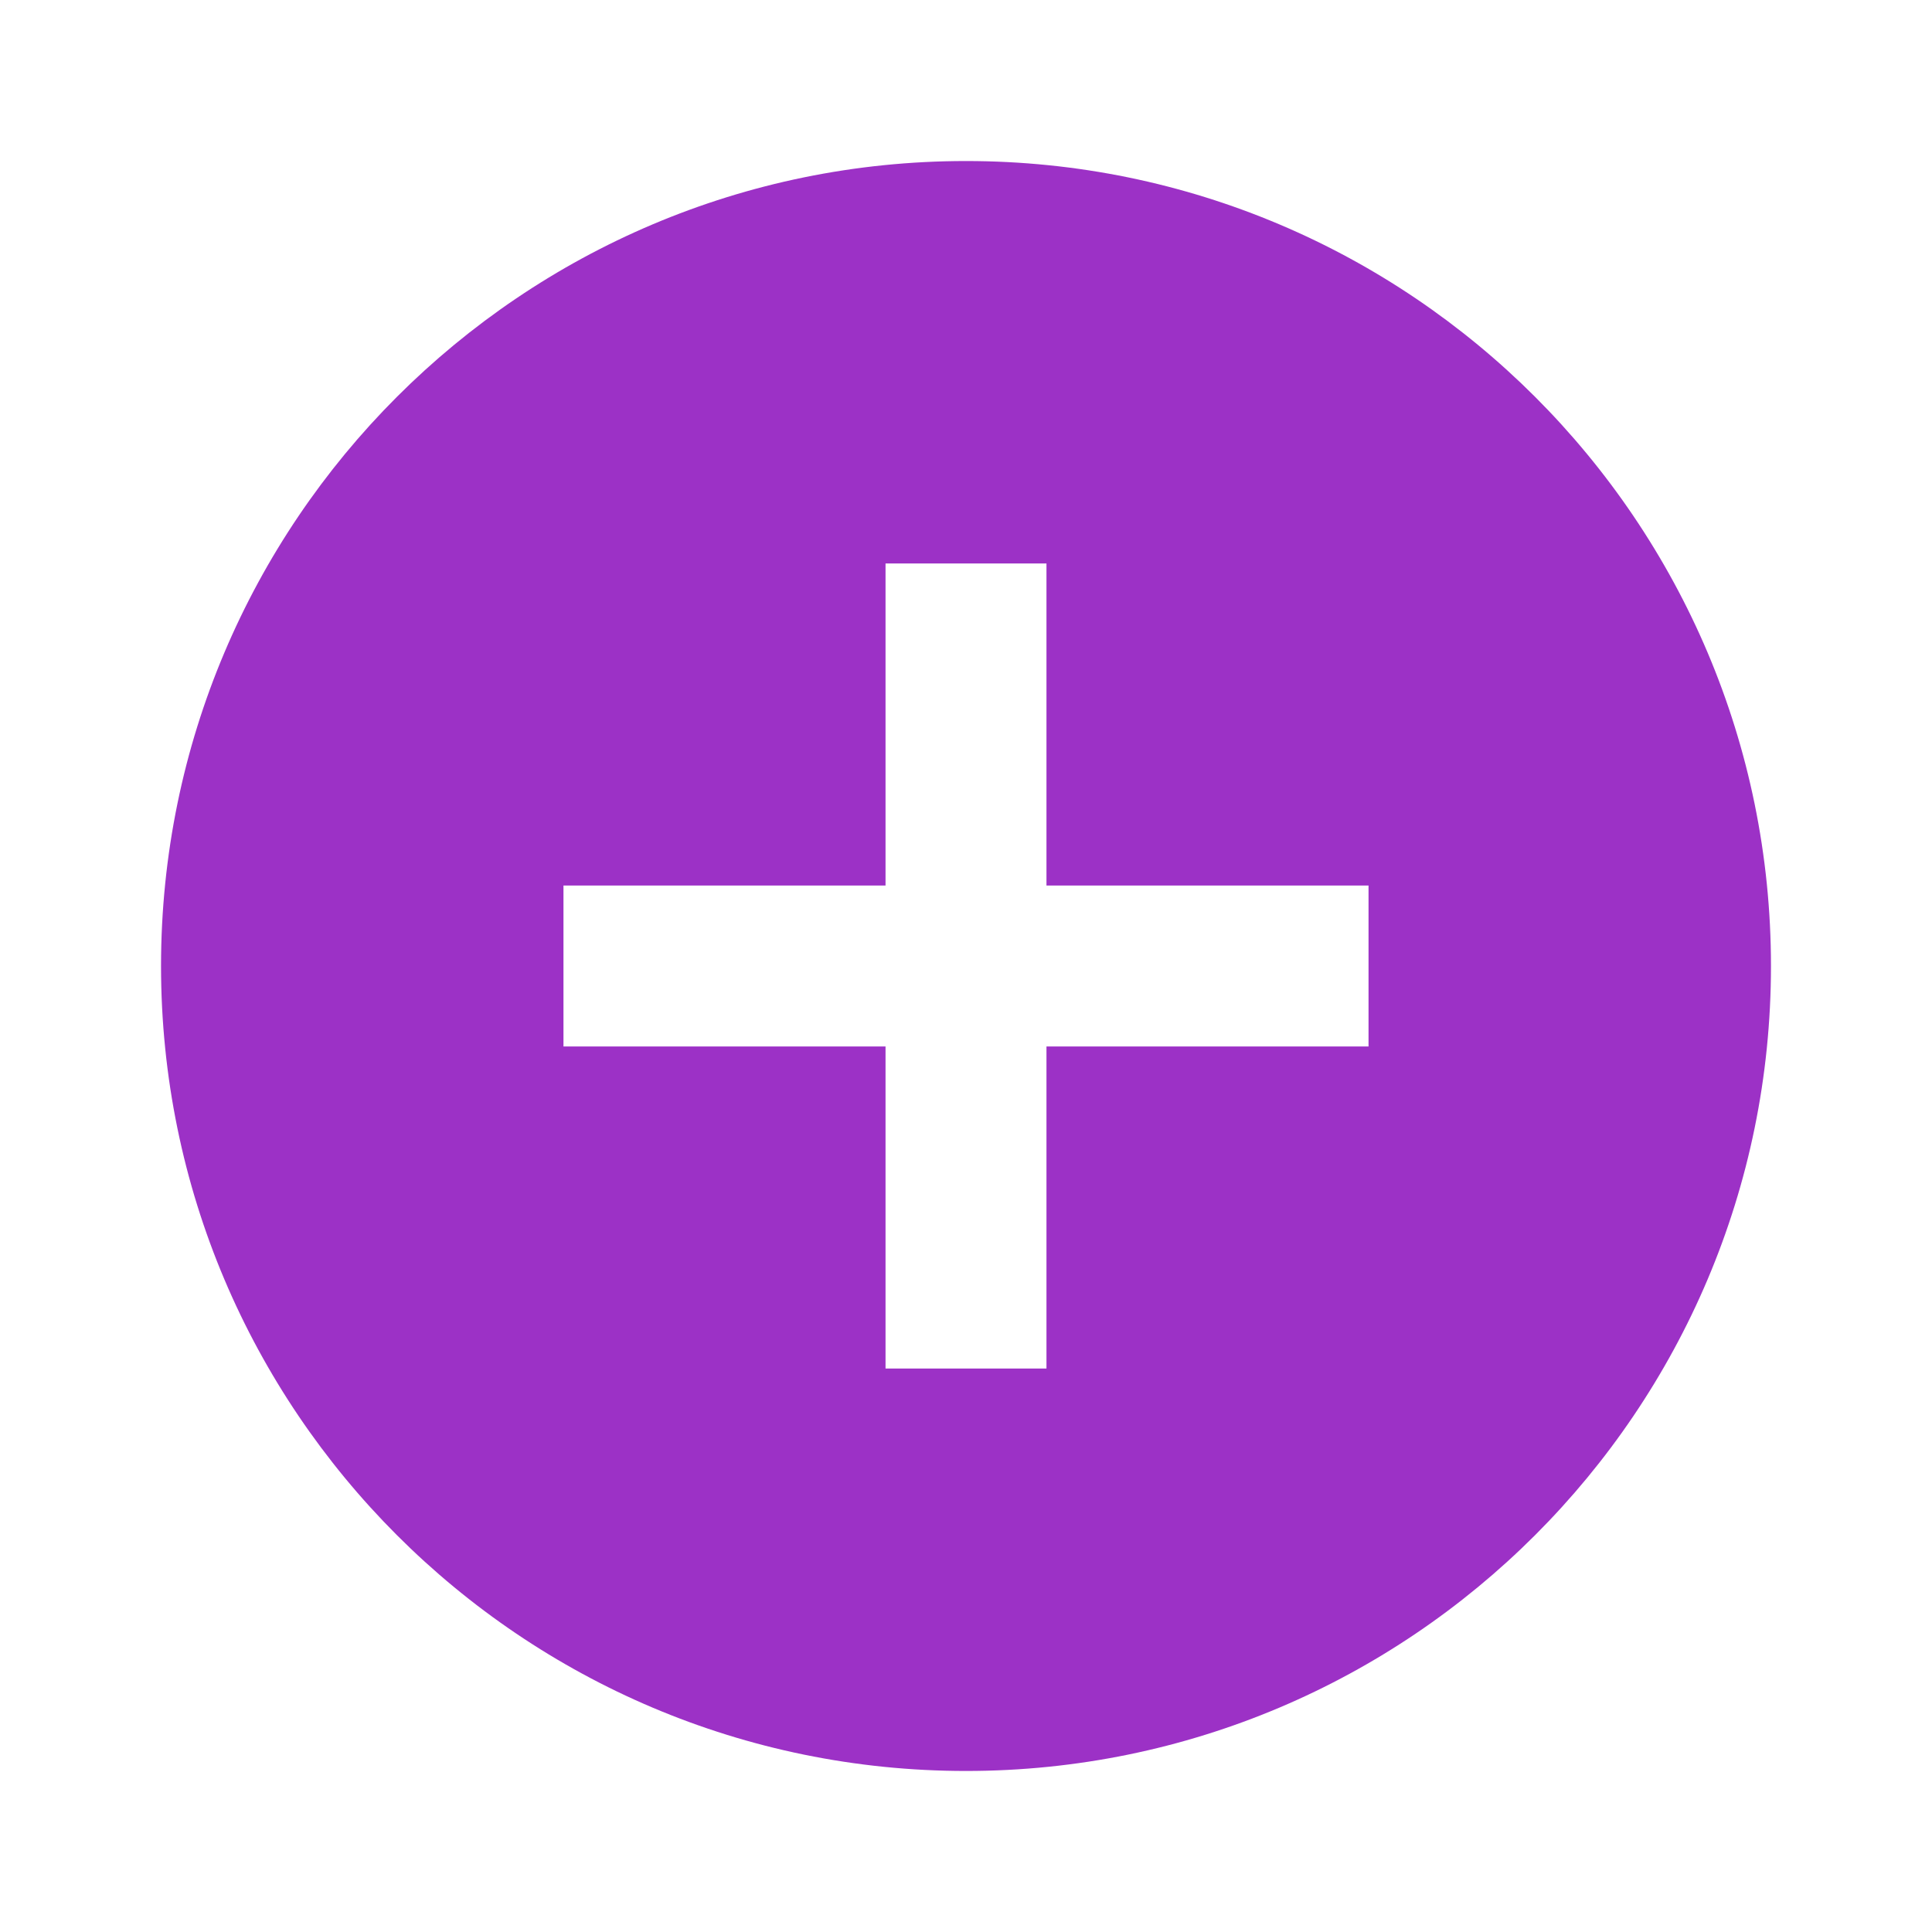
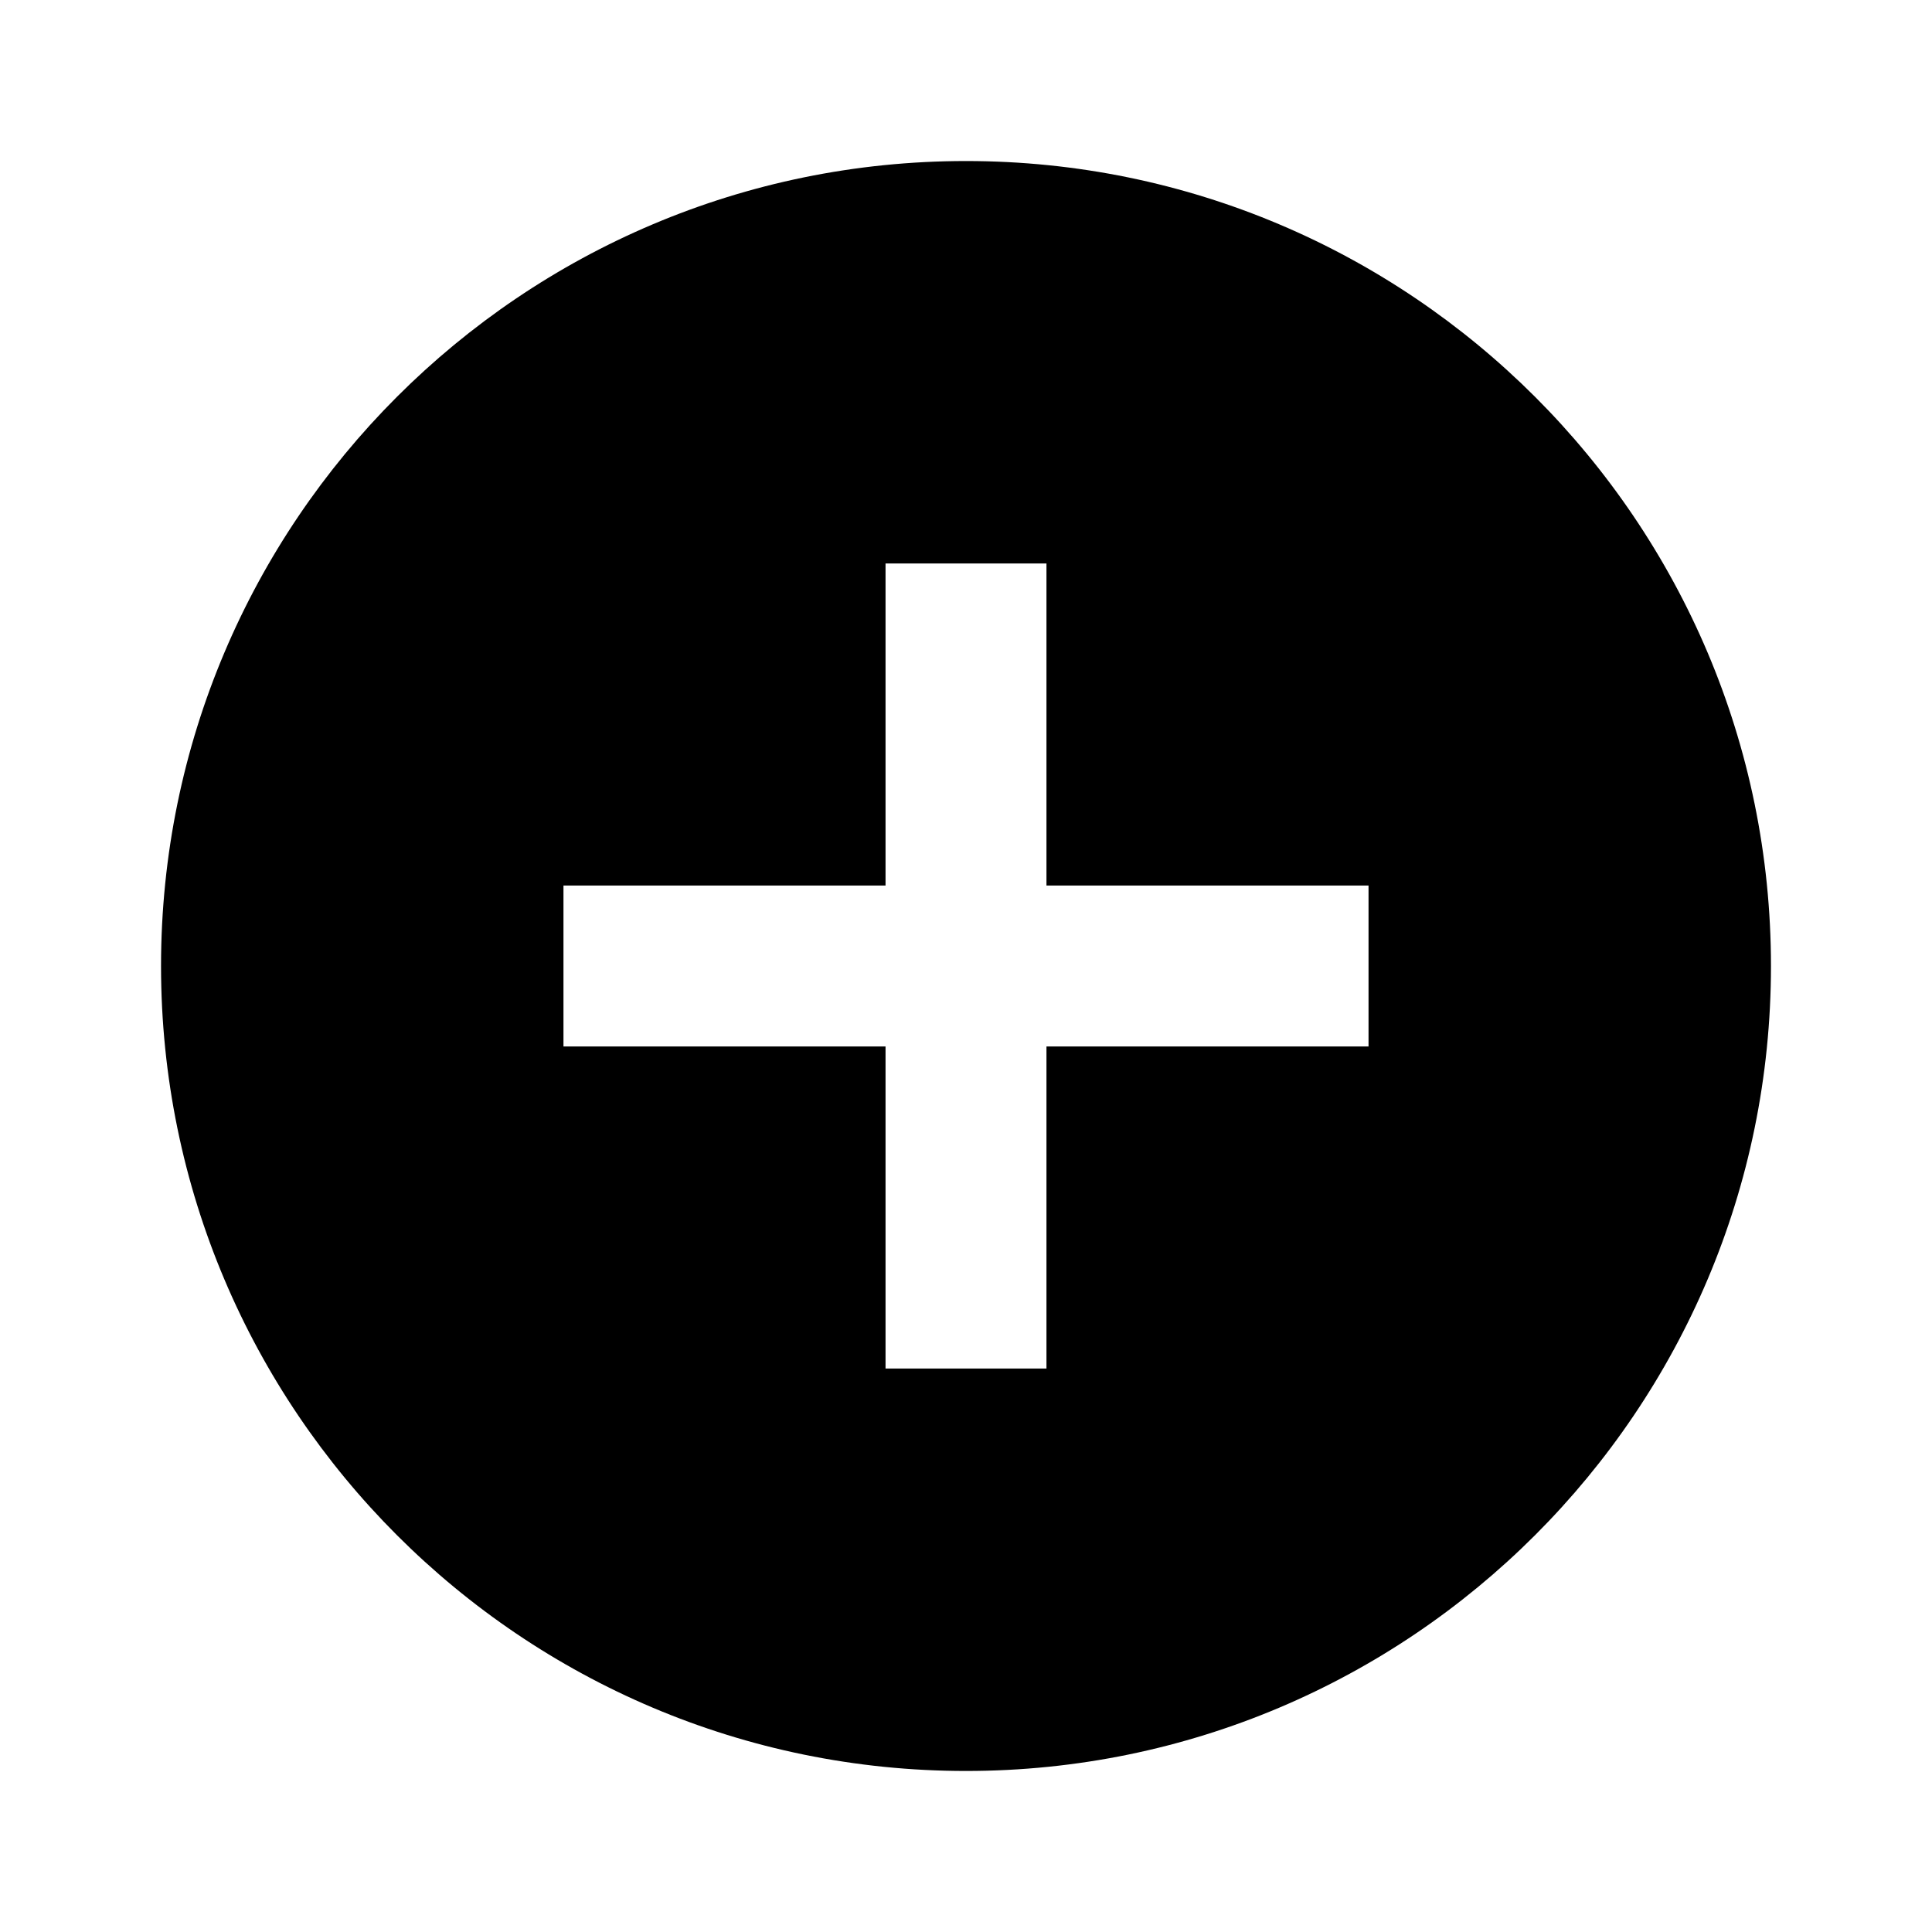
<svg xmlns="http://www.w3.org/2000/svg" width="20" height="20" viewBox="0 0 20 20" fill="none">
-   <path d="M10 1.667C5.4 1.667 1.667 5.4 1.667 10C1.667 14.6 5.4 18.333 10 18.333C14.6 18.333 18.333 14.6 18.333 10C18.333 5.4 14.6 1.667 10 1.667ZM14.167 10.833H10.833V14.167H9.167V10.833H5.833V9.167H9.167V5.833H10.833V9.167H14.167V10.833Z" fill="#9C31C6" />
+   <path d="M10 1.667C5.4 1.667 1.667 5.4 1.667 10C1.667 14.6 5.4 18.333 10 18.333C14.6 18.333 18.333 14.6 18.333 10C18.333 5.4 14.6 1.667 10 1.667ZM14.167 10.833H10.833V14.167H9.167V10.833H5.833V9.167H9.167V5.833H10.833V9.167H14.167V10.833Z" fill="#000" />
</svg>
